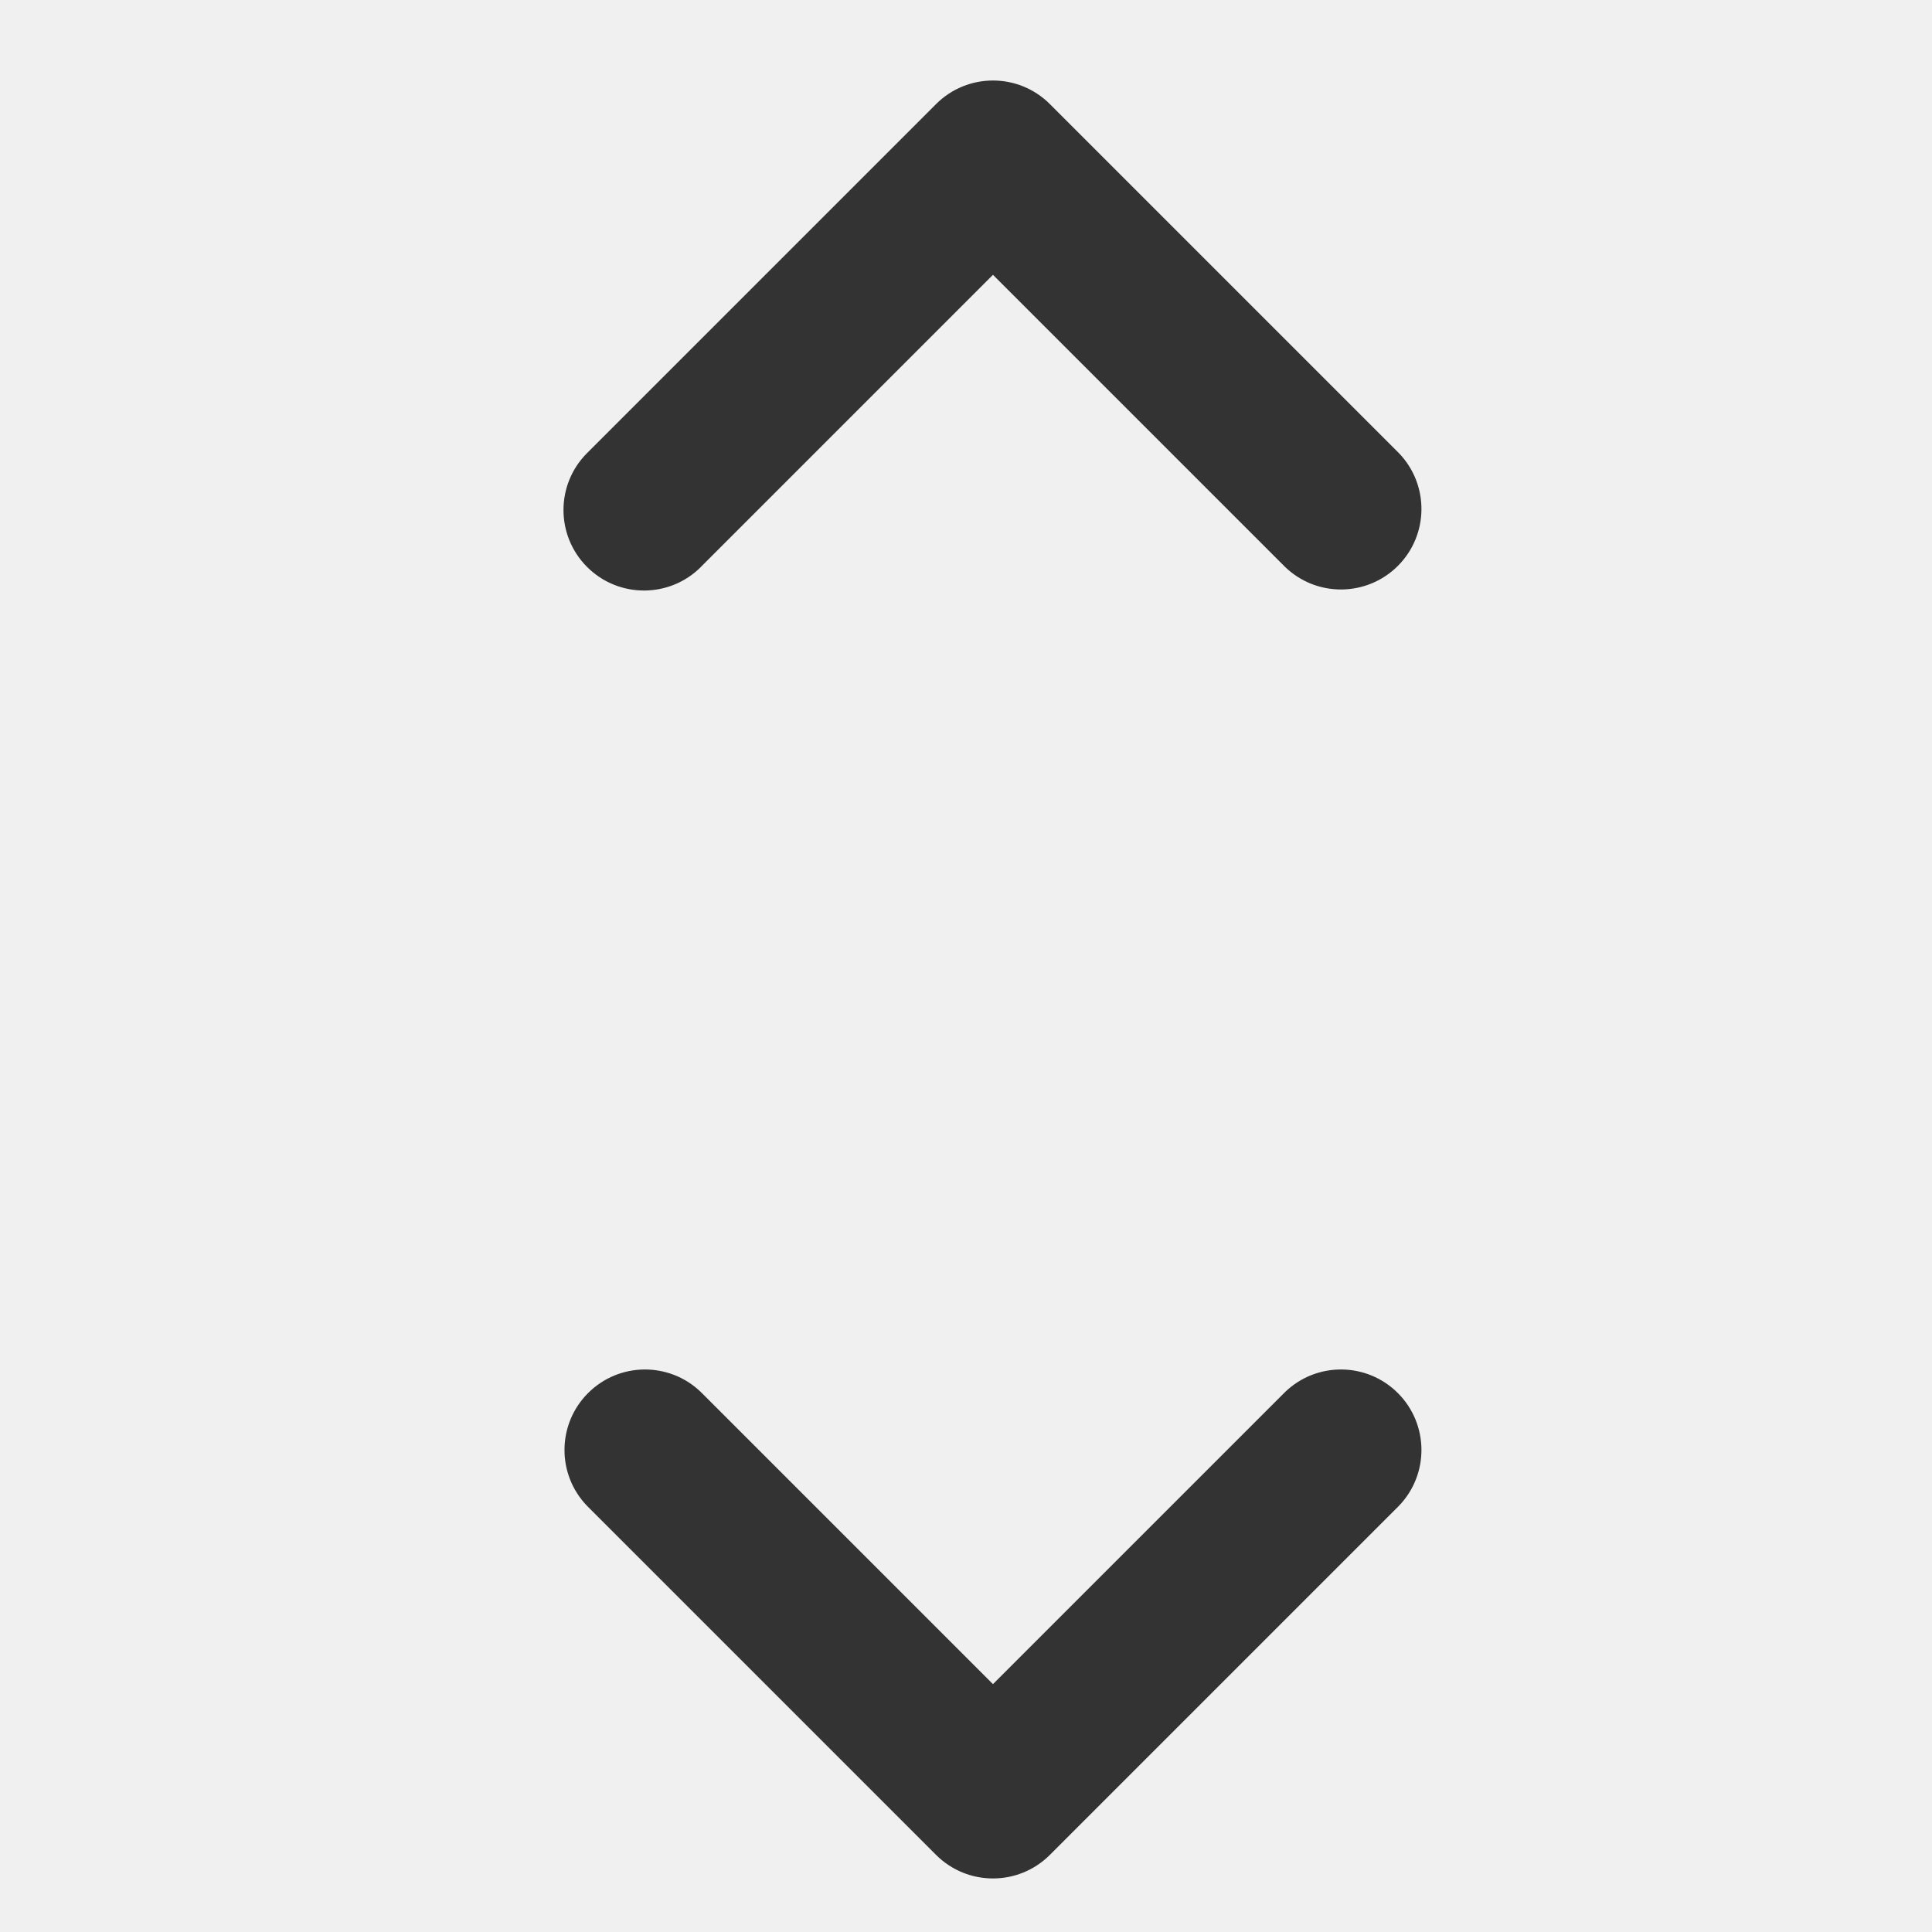
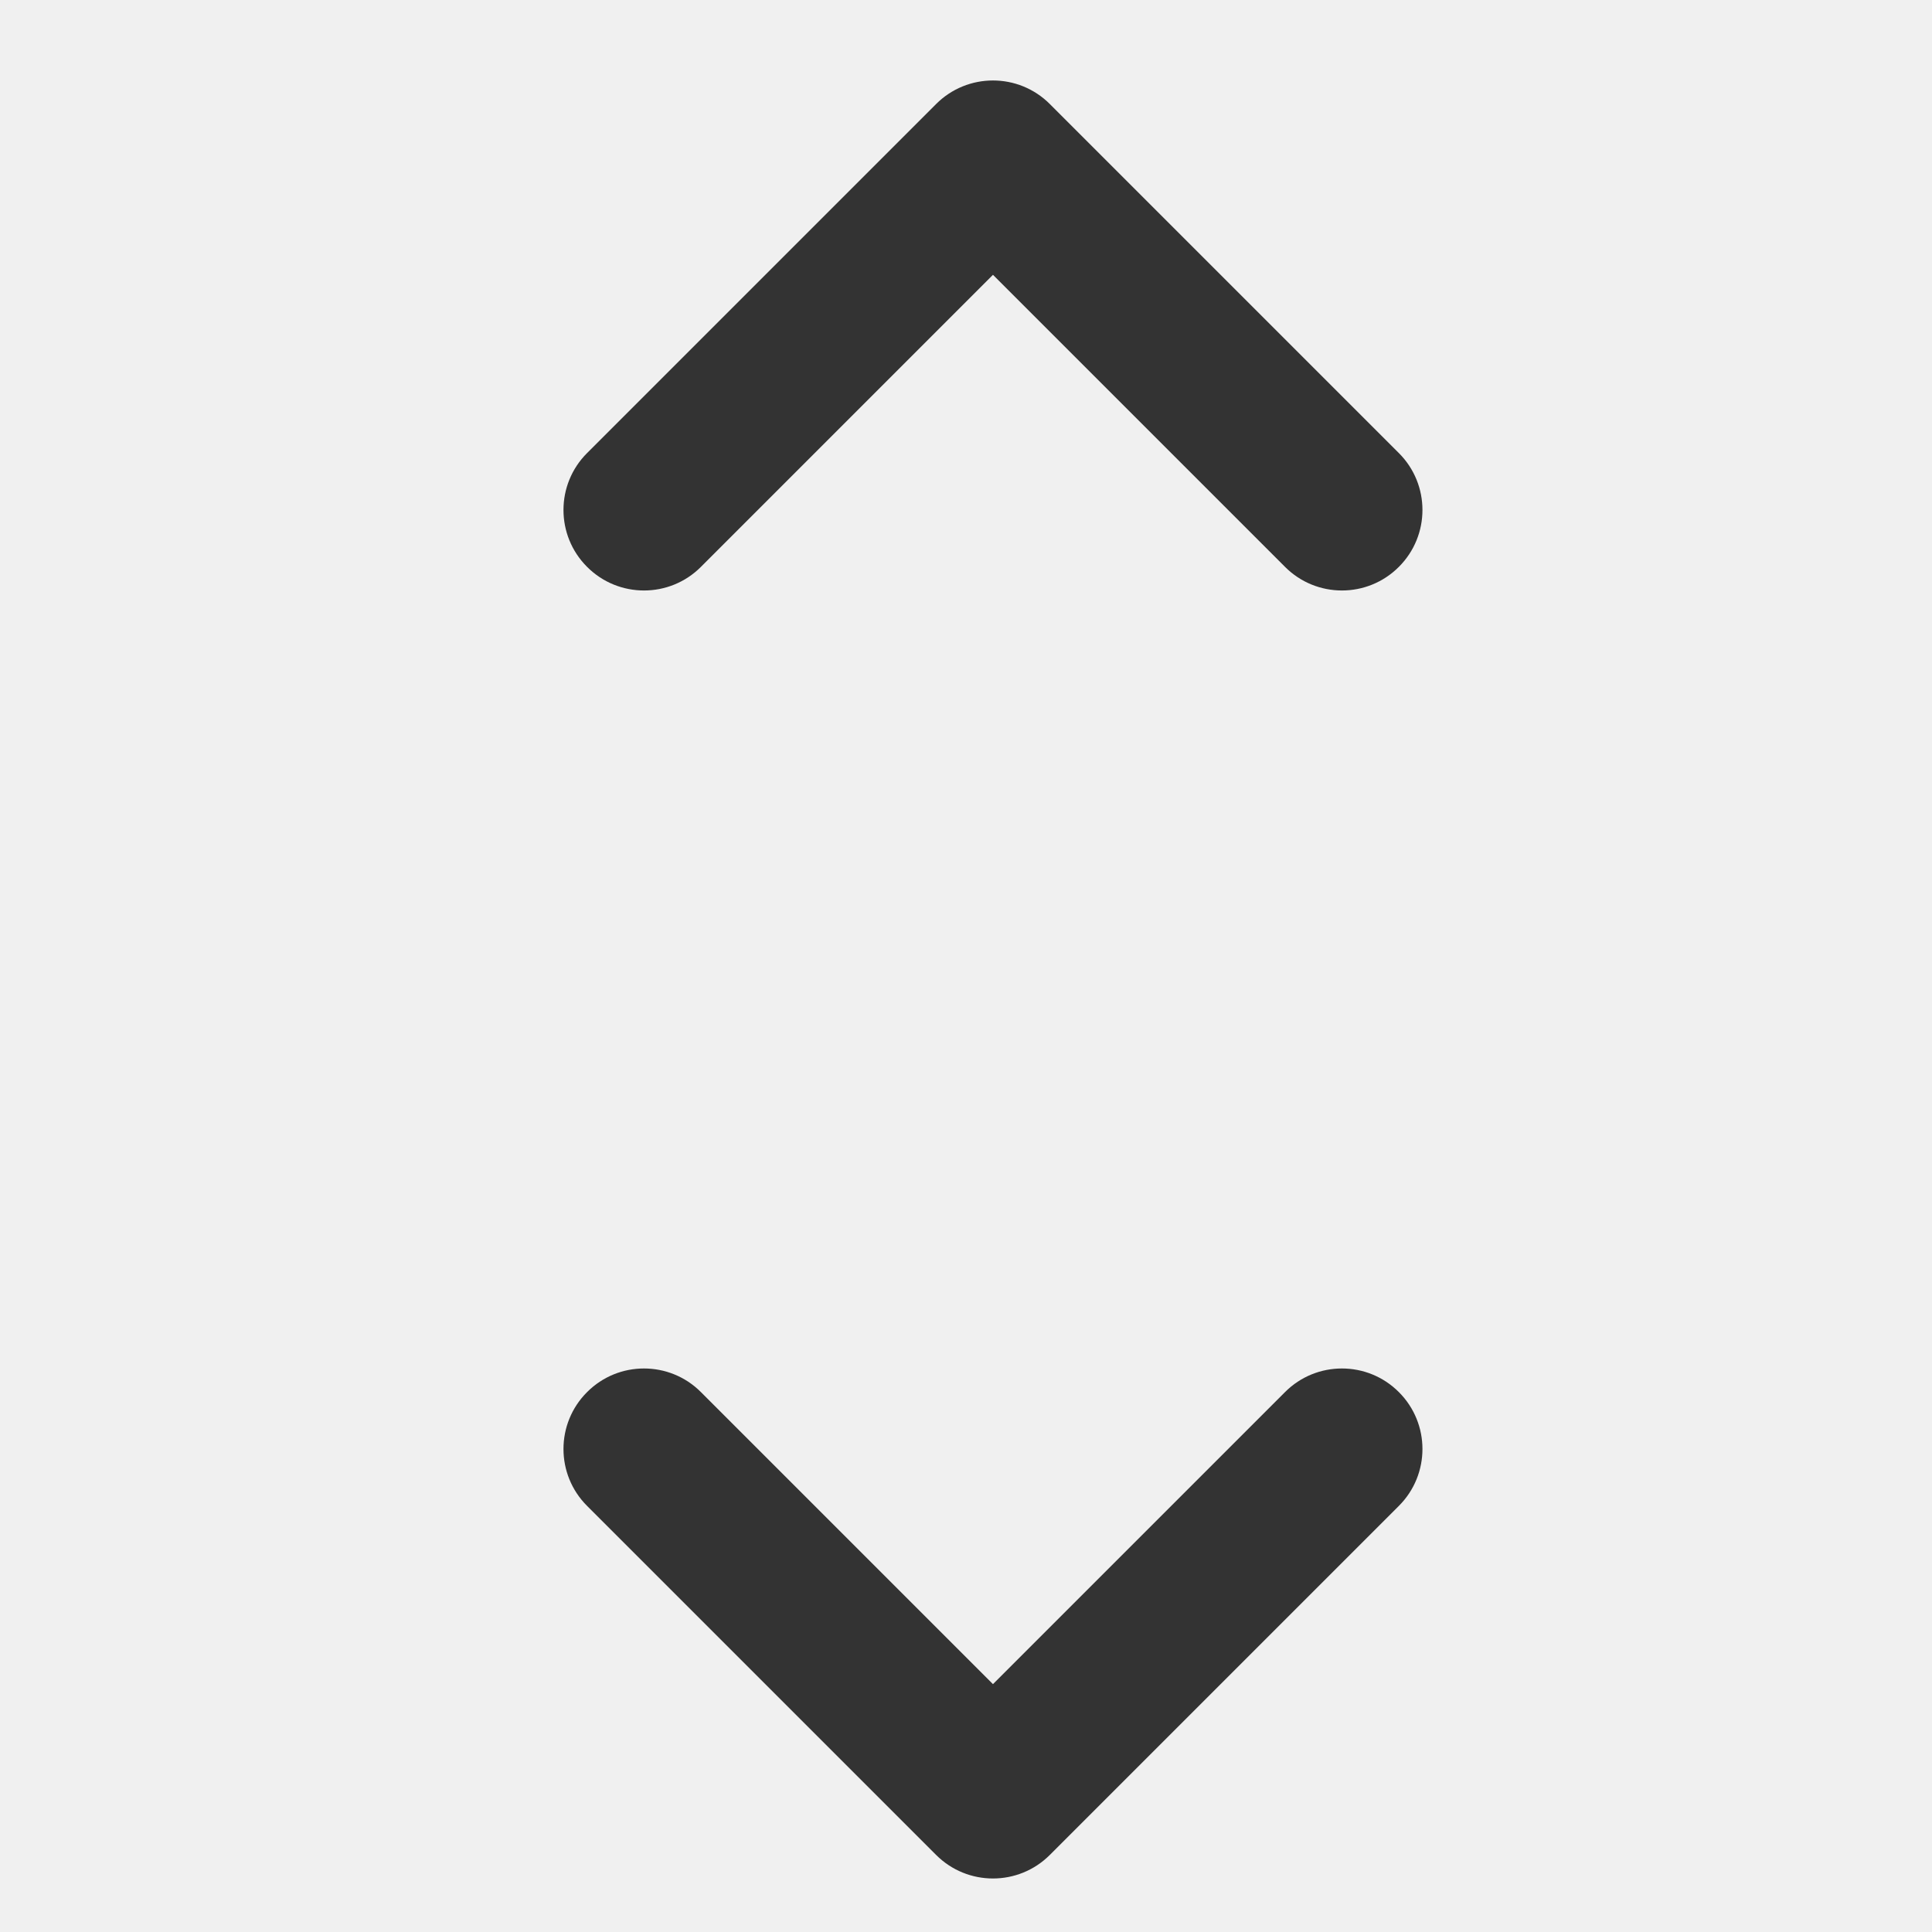
- <svg xmlns="http://www.w3.org/2000/svg" xmlns:xlink="http://www.w3.org/1999/xlink" width="24" height="24" viewBox="0 0 24 24">
+ <svg xmlns="http://www.w3.org/2000/svg" xmlns:xlink="http://www.w3.org/1999/xlink" width="24px" height="24px" viewBox="0 0 24 24" version="1.1">
  <defs>
-     <path id="a" d="M8.707 17.293l3.628 3.628 3.628-3.628a1 1 0 0 1 1.414 1.414l-4.335 4.335a1 1 0 0 1-1.414 0l-4.335-4.335a1 1 0 0 1 1.414-1.414zm0-10.25a1 1 0 0 1-1.414-1.415l4.335-4.335a1 1 0 0 1 1.414 0l4.335 4.335a1 1 0 0 1-1.414 1.414l-3.628-3.628-3.628 3.628z" />
+     <path d="M8.707,17.293 L12.335,20.921 L15.963,17.293 C16.353,16.902 16.987,16.902 17.377,17.293 C17.768,17.683 17.768,18.317 17.377,18.707 L13.042,23.042 C12.652,23.433 12.018,23.433 11.628,23.042 L7.293,18.707 C6.902,18.317 6.902,17.683 7.293,17.293 C7.683,16.902 8.317,16.902 8.707,17.293 Z M8.707,7.042 C8.317,7.433 7.683,7.433 7.293,7.042 C6.902,6.652 6.902,6.018 7.293,5.628 L11.628,1.293 C12.018,0.902 12.652,0.902 13.042,1.293 L17.377,5.628 C17.768,6.018 17.768,6.652 17.377,7.042 C16.987,7.433 16.353,7.433 15.963,7.042 L12.335,3.414 L8.707,7.042 Z" id="path-1" />
  </defs>
-   <g fill="none" fill-rule="evenodd">
-     <path d="M0 0h24v24H0z" />
-     <mask id="b" fill="#fff">
-       <use xlink:href="#a" />
-     </mask>
-     <g fill="#333" mask="url(#b)">
-       <path d="M0 0h24v24H0z" />
+   <g id="Symbols" stroke="none" stroke-width="1" fill="none" fill-rule="evenodd">
+     <g id="Icons-/-24px-/-dropdown">
+       <rect id="Base" x="0" y="0" width="24" height="24" />
+       <mask id="mask-2" fill="white">
+         <use xlink:href="#path-1" />
+       </mask>
+       <g id="Mask" fill-rule="nonzero" />
+       <g id="UI/Color/Flat/Dark-1" mask="url(#mask-2)" fill="#333333">
+         <rect id="Base" x="0" y="0" width="24" height="24" />
+       </g>
    </g>
  </g>
</svg>
